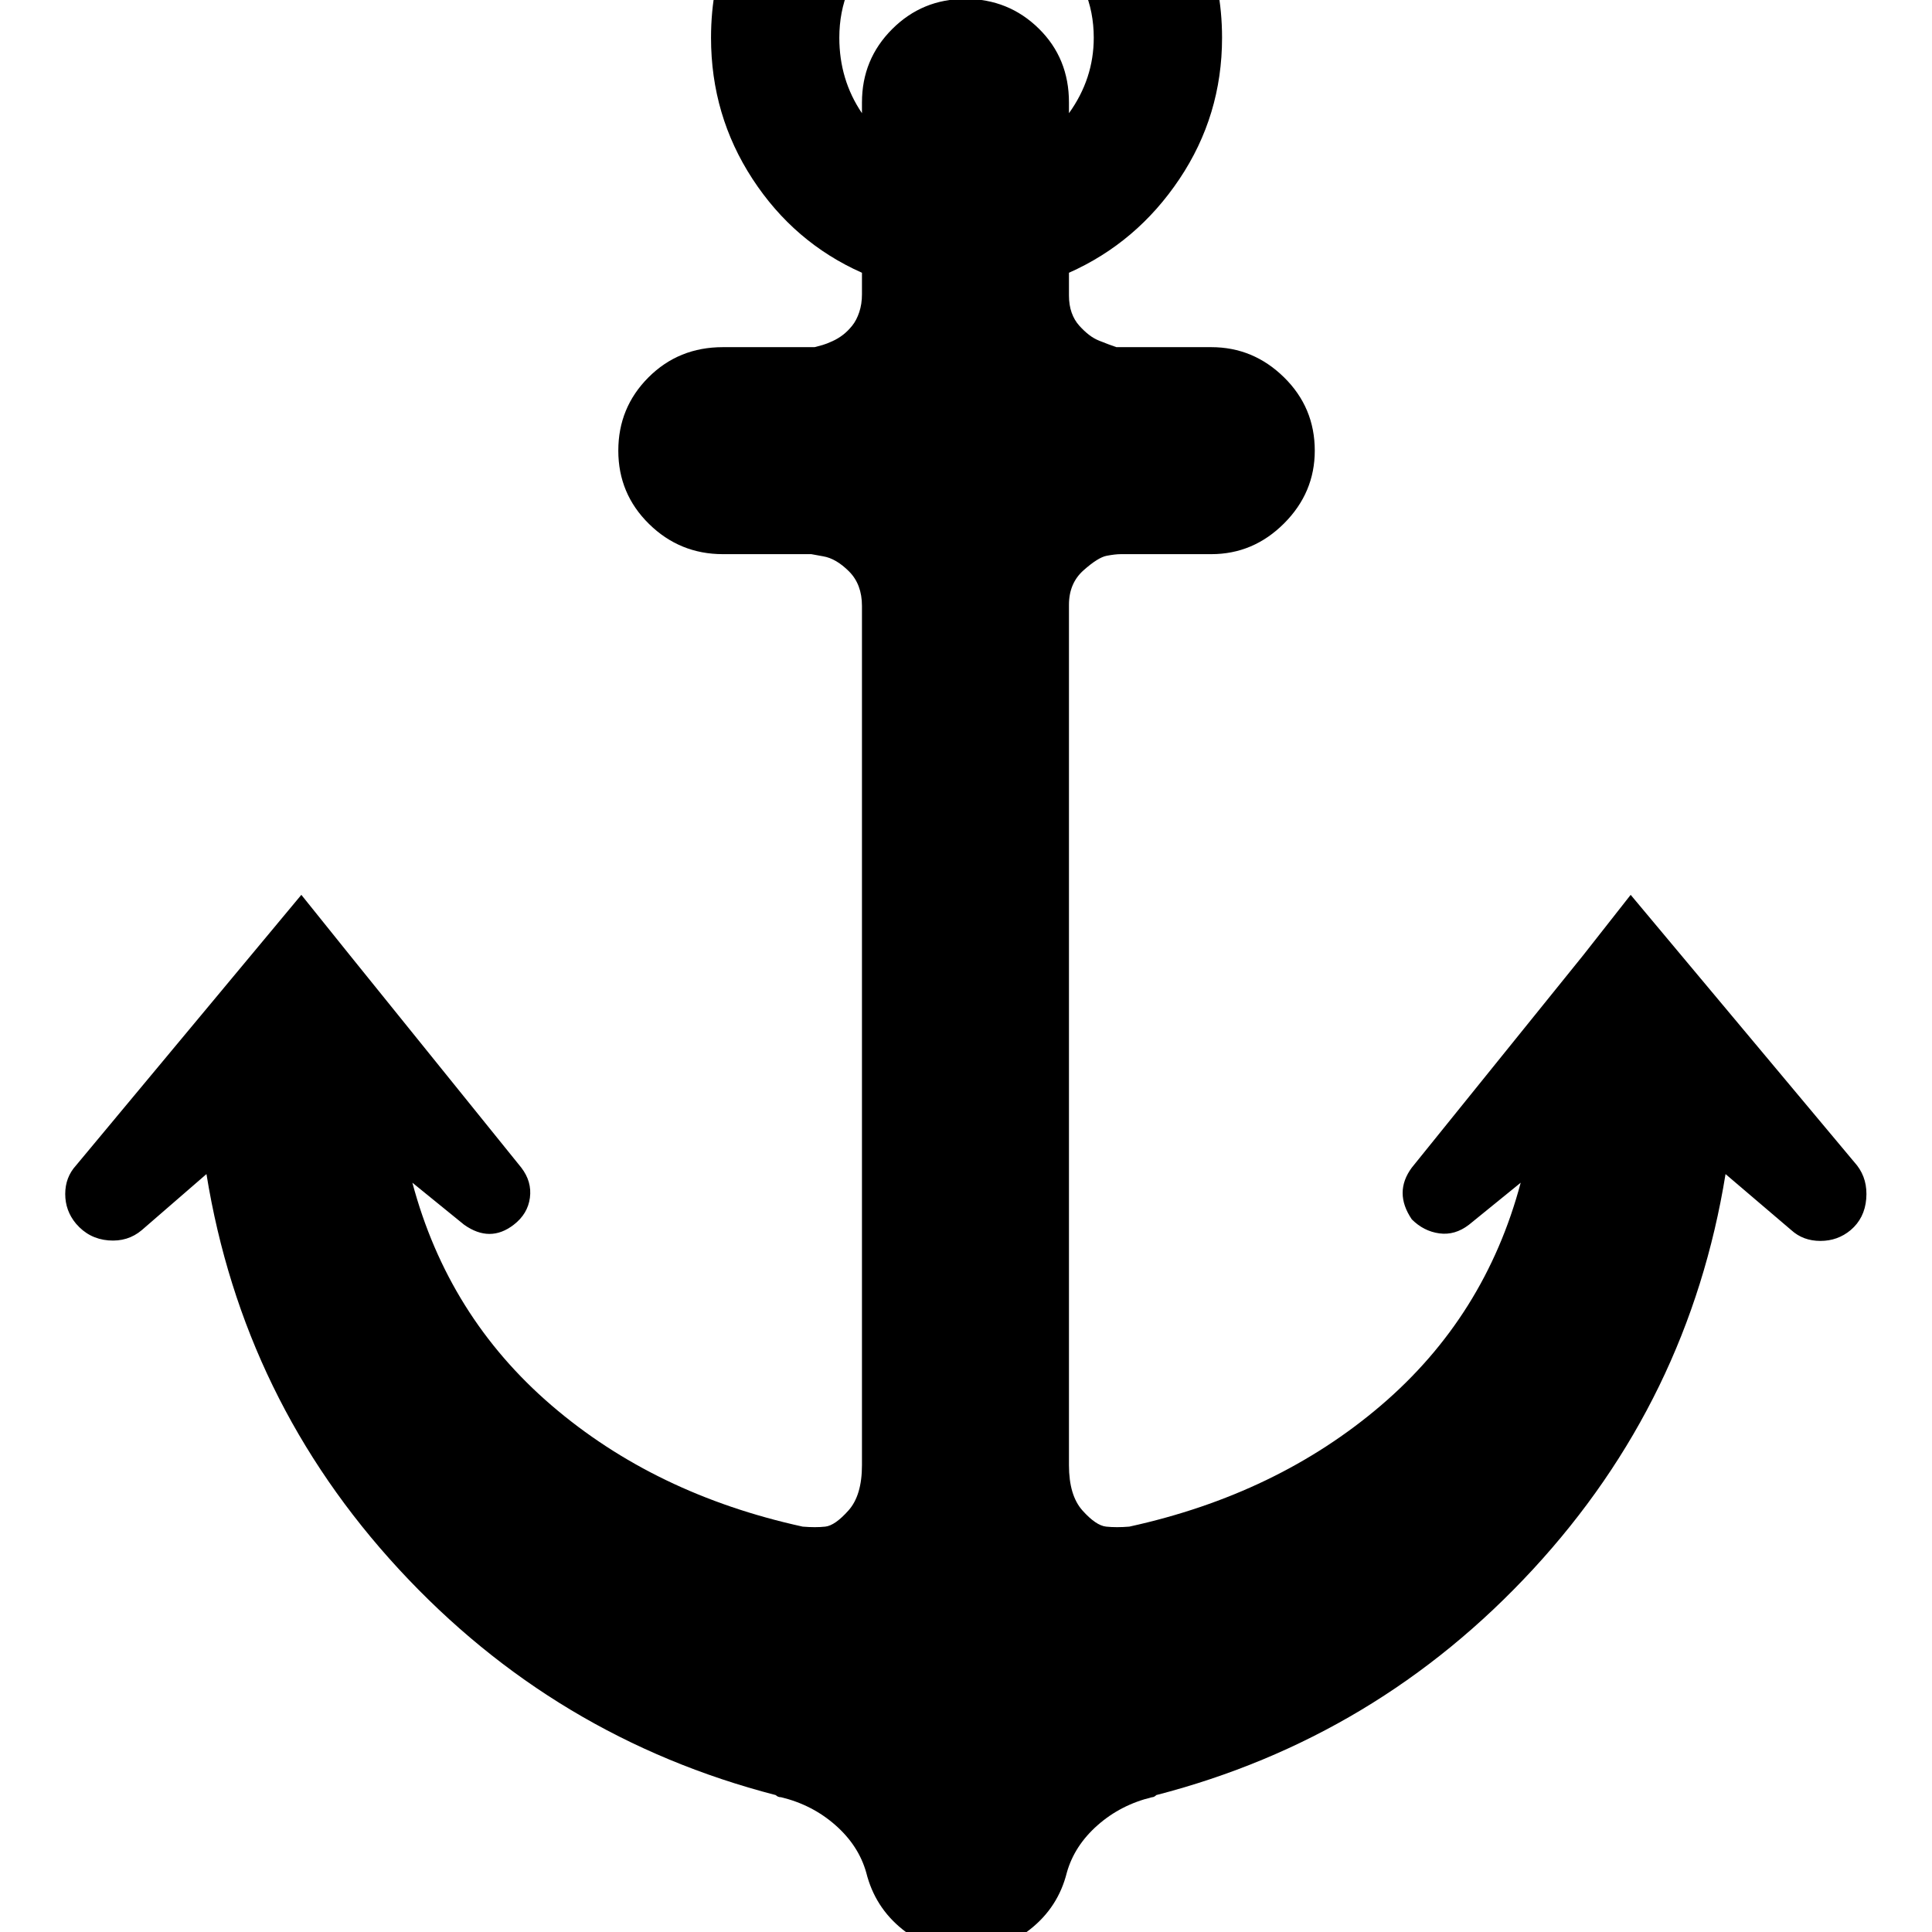
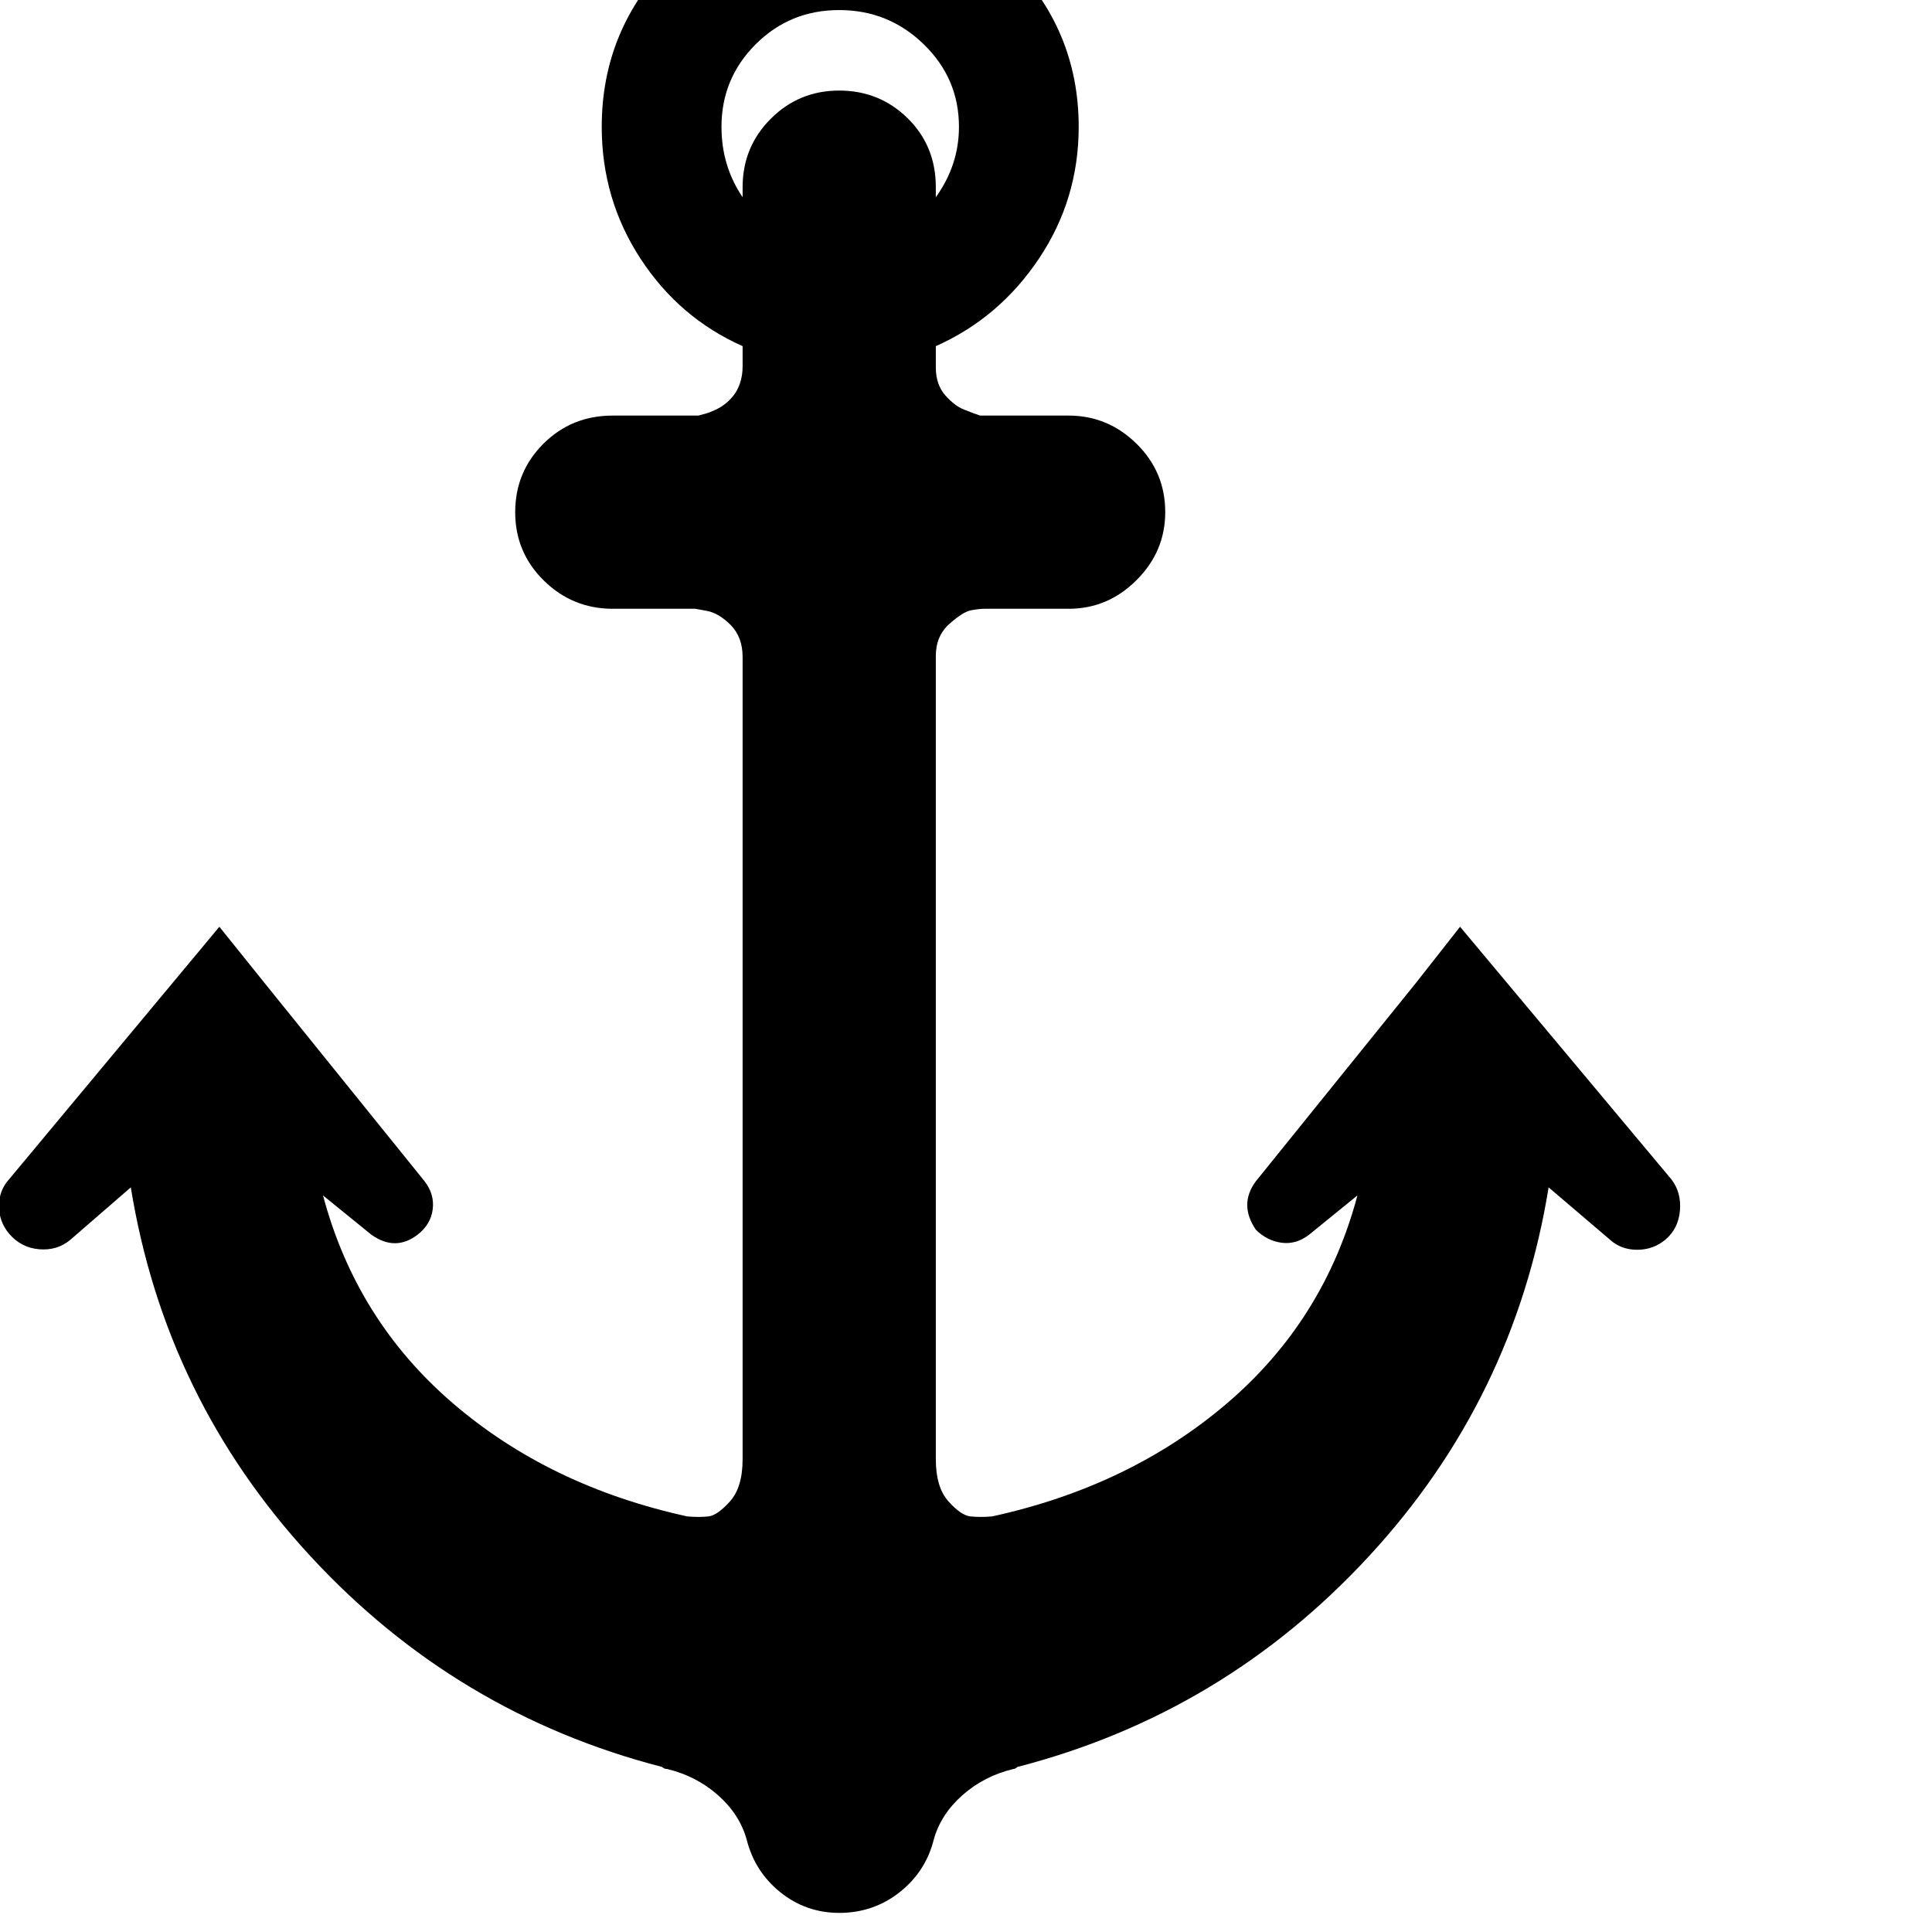
- <svg xmlns="http://www.w3.org/2000/svg" width="1792" height="1792">
-   <path d="M60.5 1107.5q0-15.5 10-26.5l209-251 45 56 159 197q10 13 8 28t-15 25q-22 17-46 0l-48-39q33 124 129 206.5t233 112.5q12 1 21 0t21.5-15 12.5-42V562q0-20-12-32t-24-14l-11-2h-82q-40 0-68.5-28t-28.5-68 28-68 69-28h85q4-1 7.5-2t9-3.5 10-6 8.5-8.5 6.5-12.5 2.5-16.5v-20q-63-28-101.5-87T659.5 35q0-97 69-166.5t167-69.5 168 69.5 70 166.5q0 72-39.5 131t-102.5 87v21q0 9 2.5 16t7 12 9 8.5 9.5 5.5 9 3.5 7 2.5h88q39 0 67.5 28t28.5 68q0 39-28.5 67.5t-67.5 28.5h-84q-5 0-13 1.5T1005 529t-13.5 32v798q0 28 12.5 42t22 15 21.5 0q137-30 233.5-112.5t129.5-206.5l-48 39q-13 10-27.5 8t-25.5-13q-17-25 0-48l159-197 44-56 210 251q10 13 8.5 31t-14.5 29q-12 10-28 10t-27-10l-61-52q-34 210-178.5 366.5T1072.5 1665q-2 2-4 2-29 7-50.5 26t-28.5 44q-8 32-34 52.5t-60 20.5q-33 0-58.5-20.5t-33.5-52.5q-7-25-28.5-44t-50.5-26q-3 0-5-2-205-53-349.5-209.5T191.5 1089l-60 52q-13 11-31 9.5t-30-15.5q-10-12-10-27.5zM778.5 35q0 39 21 70V95q0-40 28-68t68-28 68 27.5 28 68.5v10q23-32 23-70 0-48-35-82t-84-34-83 34-34 82z" fill="undefined" />
+ <svg xmlns="http://www.w3.org/2000/svg" width="64" height="64" viewBox="0 0 1920 1920">
+   <path d="M-1 1198.5q0-15.5 10-26.5l209-251 45 56 159 197q10 13 8 28t-15 25q-22 17-46 0l-48-39q33 124 129 206.5T683 1507q12 1 21 0t21.5-15 12.5-42V653q0-20-12-32t-24-14l-11-2h-82q-40 0-68.5-28T512 509t28-68 69-28h85q4-1 7.5-2t9-3.5 10-6 8.5-8.5 6.5-12.5T738 364v-20q-63-28-101.5-87T598 126q0-97 69-166.5T834-110t168 69.5 70 166.5q0 72-39.5 131T930 344v21q0 9 2.5 16t7 12 9 8.5 9.5 5.5 9 3.5 7 2.5h88q39 0 67.5 28t28.5 68q0 39-28.5 67.5T1062 605h-84q-5 0-13 1.5T943.5 620 930 652v798q0 28 12.5 42t22 15 21.5 0q137-30 233.5-112.5T1349 1188l-48 39q-13 10-27.5 8t-25.5-13q-17-25 0-48l159-197 44-56 210 251q10 13 8.5 31t-14.5 29q-12 10-28 10t-27-10l-61-52q-34 210-178.5 366.5T1011 1756q-2 2-4 2-29 7-50.5 26t-28.5 44q-8 32-34 52.5t-60 20.5q-33 0-58.5-20.5T742 1828q-7-25-28.5-44t-50.5-26q-3 0-5-2-205-53-349.5-209.5T130 1180l-60 52q-13 11-31 9.5T9 1226q-10-12-10-27.5zM717 126q0 39 21 70v-10q0-40 28-68t68-28 68 27.5 28 68.5v10q23-32 23-70 0-48-35-82t-84-34-83 34-34 82z" />
</svg>
